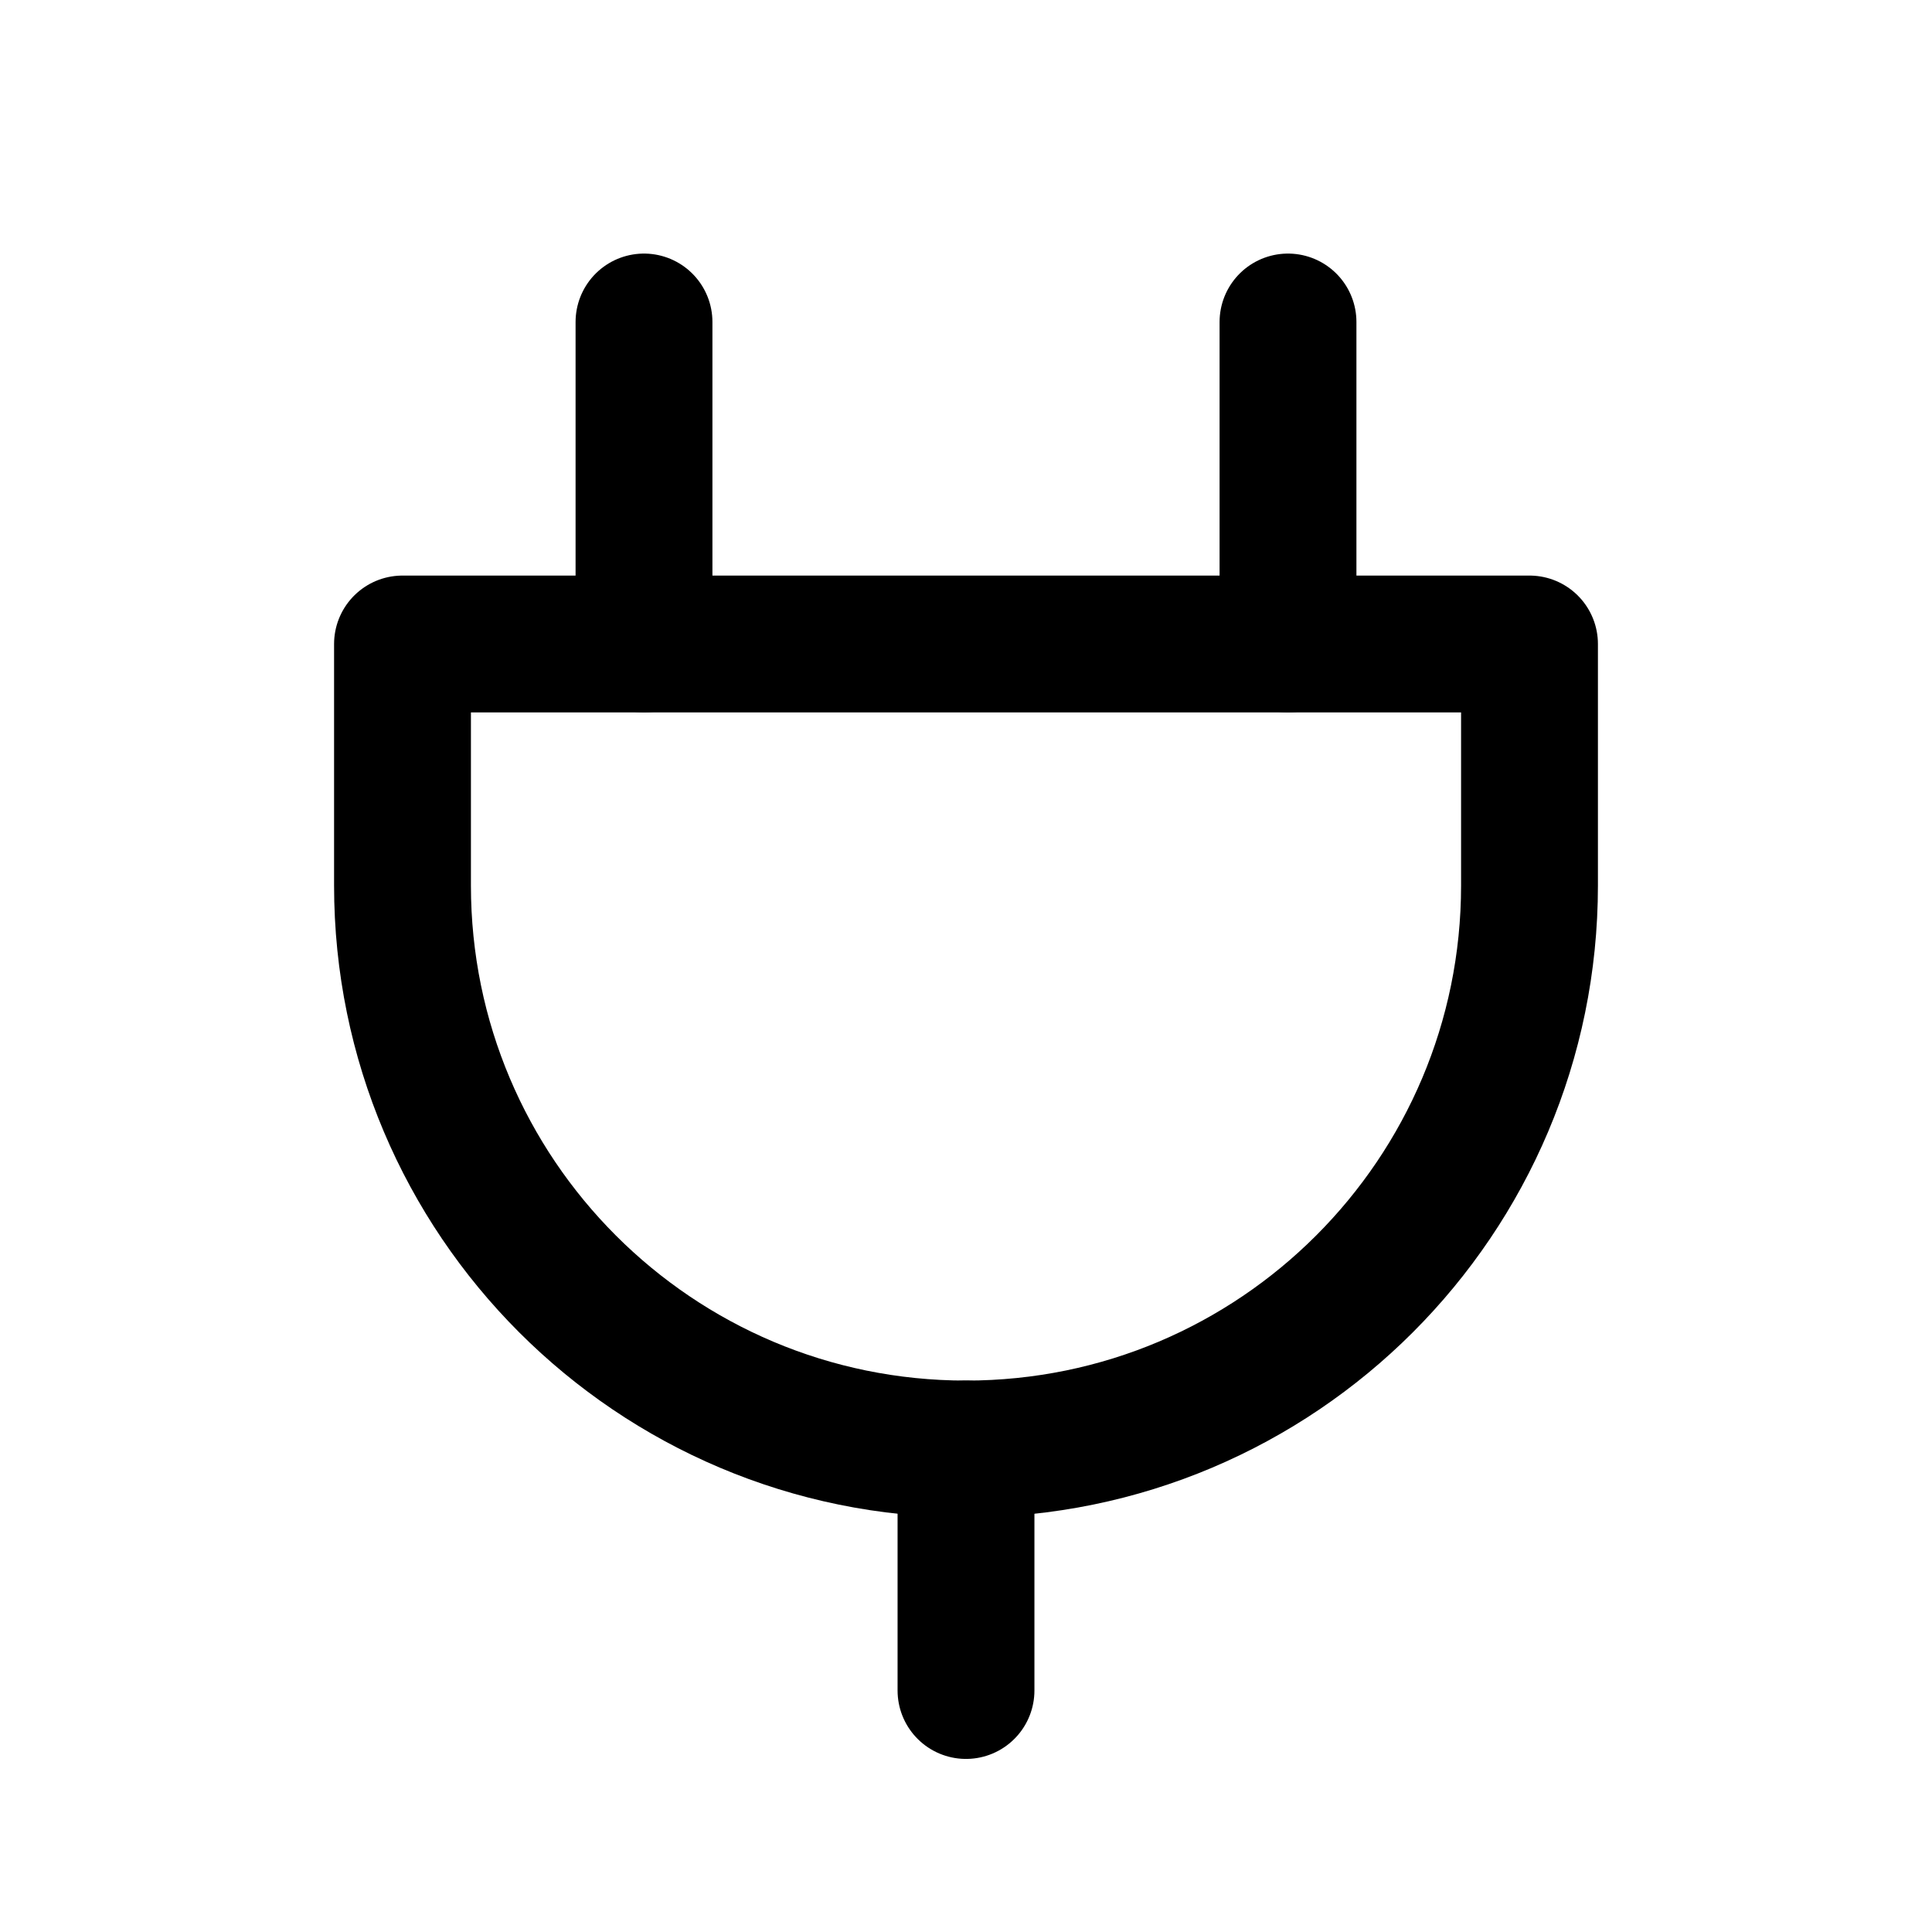
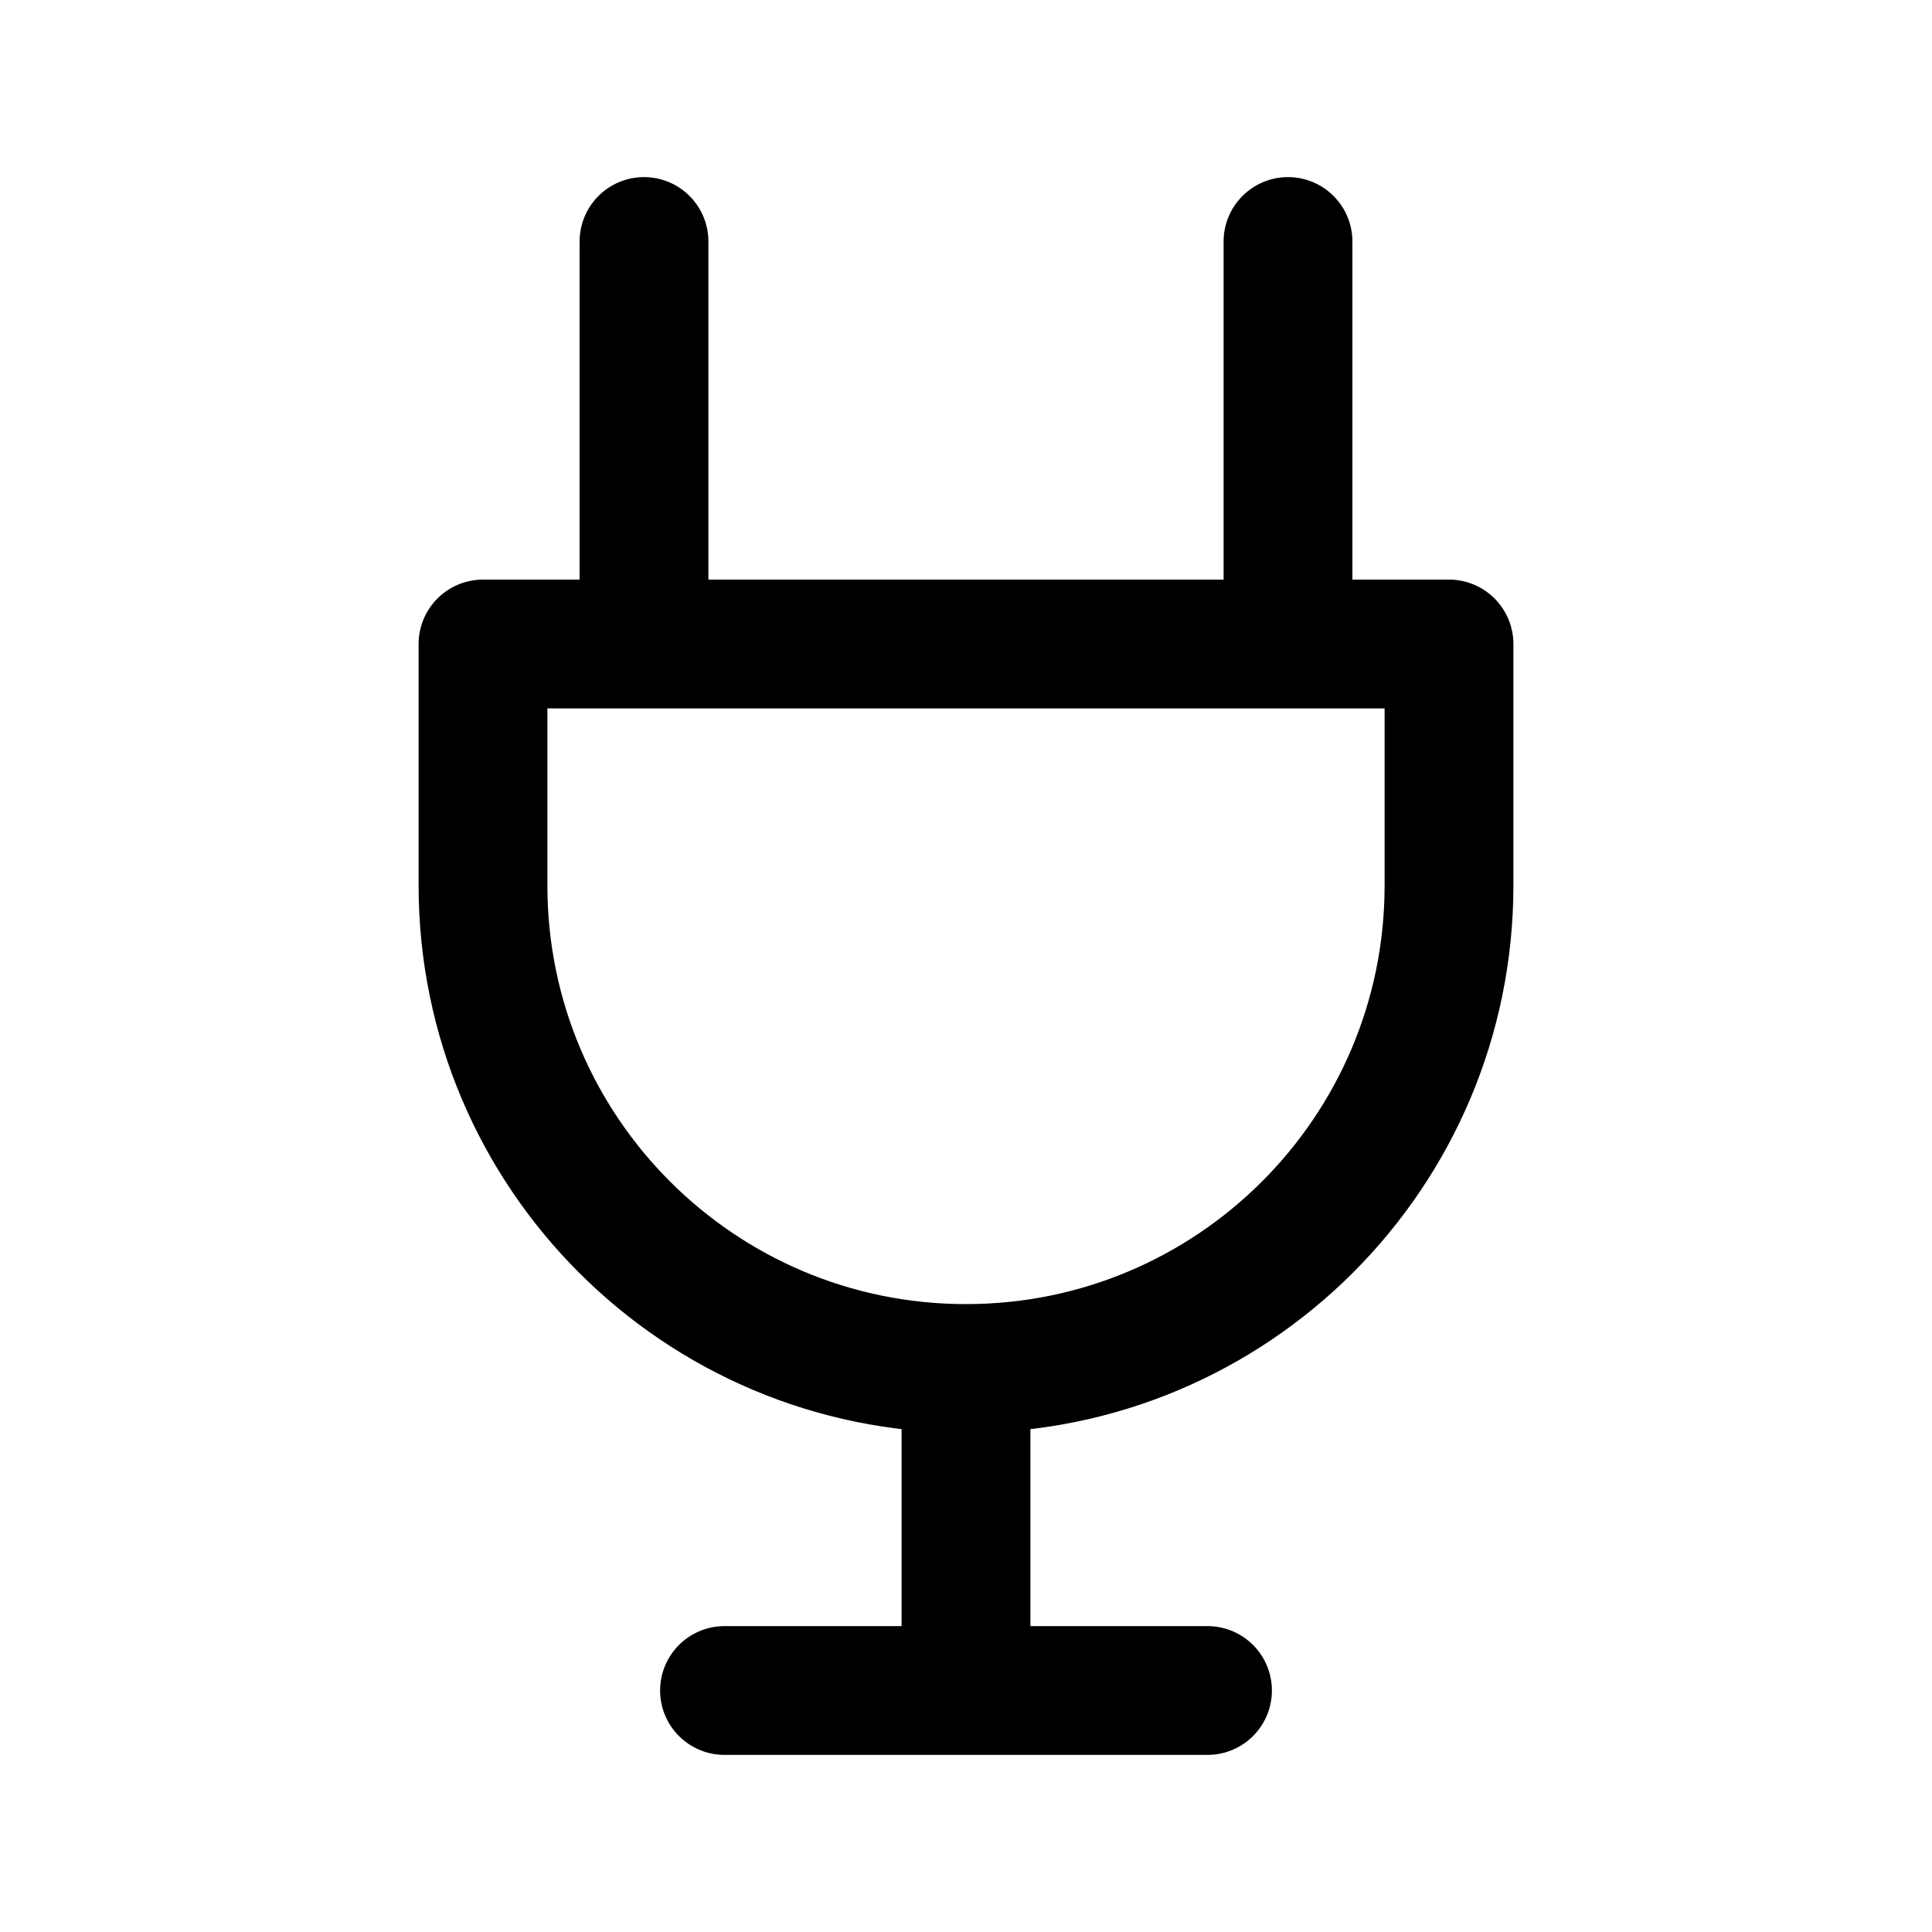
- <svg xmlns="http://www.w3.org/2000/svg" viewBox="0 0 24 24" fill="none" stroke="currentColor" stroke-width="1.7" stroke-linecap="round" stroke-linejoin="round">
-   <path id="part0" d="M8 4v4 M16 4v4" />
-   <path id="part1" d="M5 8h14v3a7 7 0 0 1-14 0Z" />
-   <path id="part2" d="M12 18v3" />
+ <svg xmlns="http://www.w3.org/2000/svg" viewBox="0 0 24 24" fill="none" stroke="currentColor" stroke-width="1.6" stroke-linecap="round" stroke-linejoin="round">
+   <path id="outline" d="M8 3v5M16 3v5M6 8h12v3a6 6 0 0 1-12 0V8zM12 17v4M9 21h6" />
</svg>
